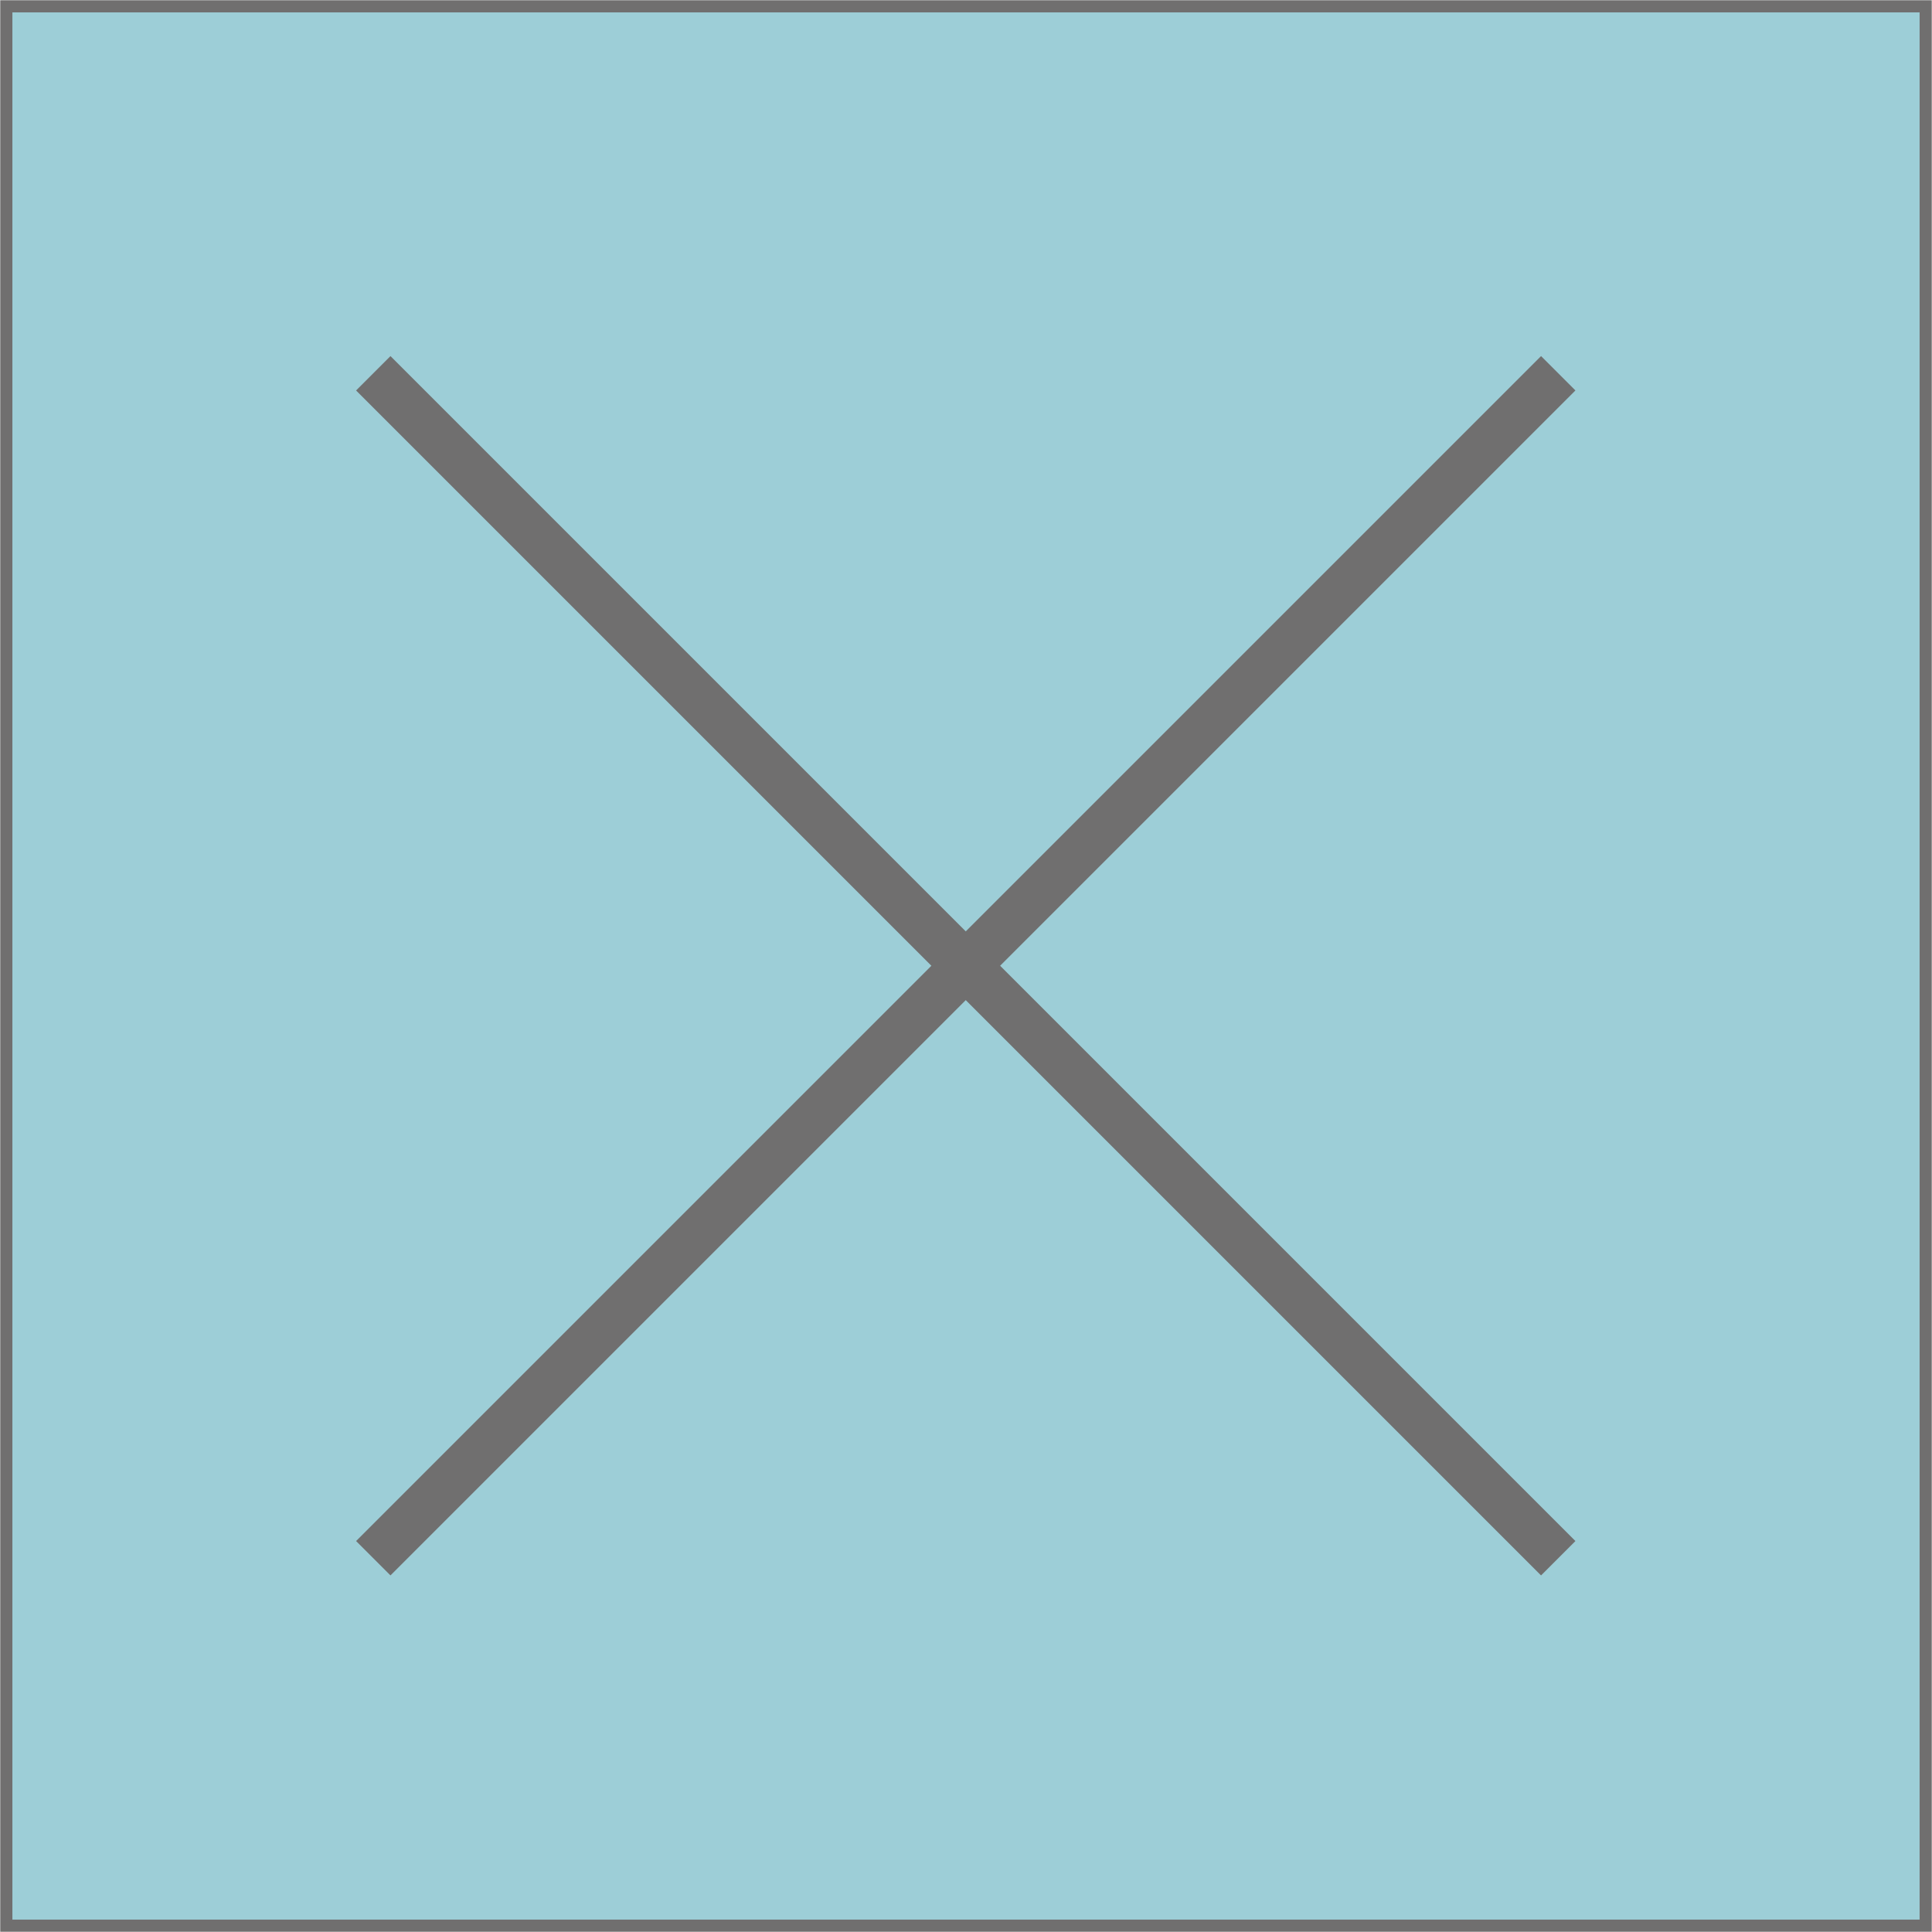
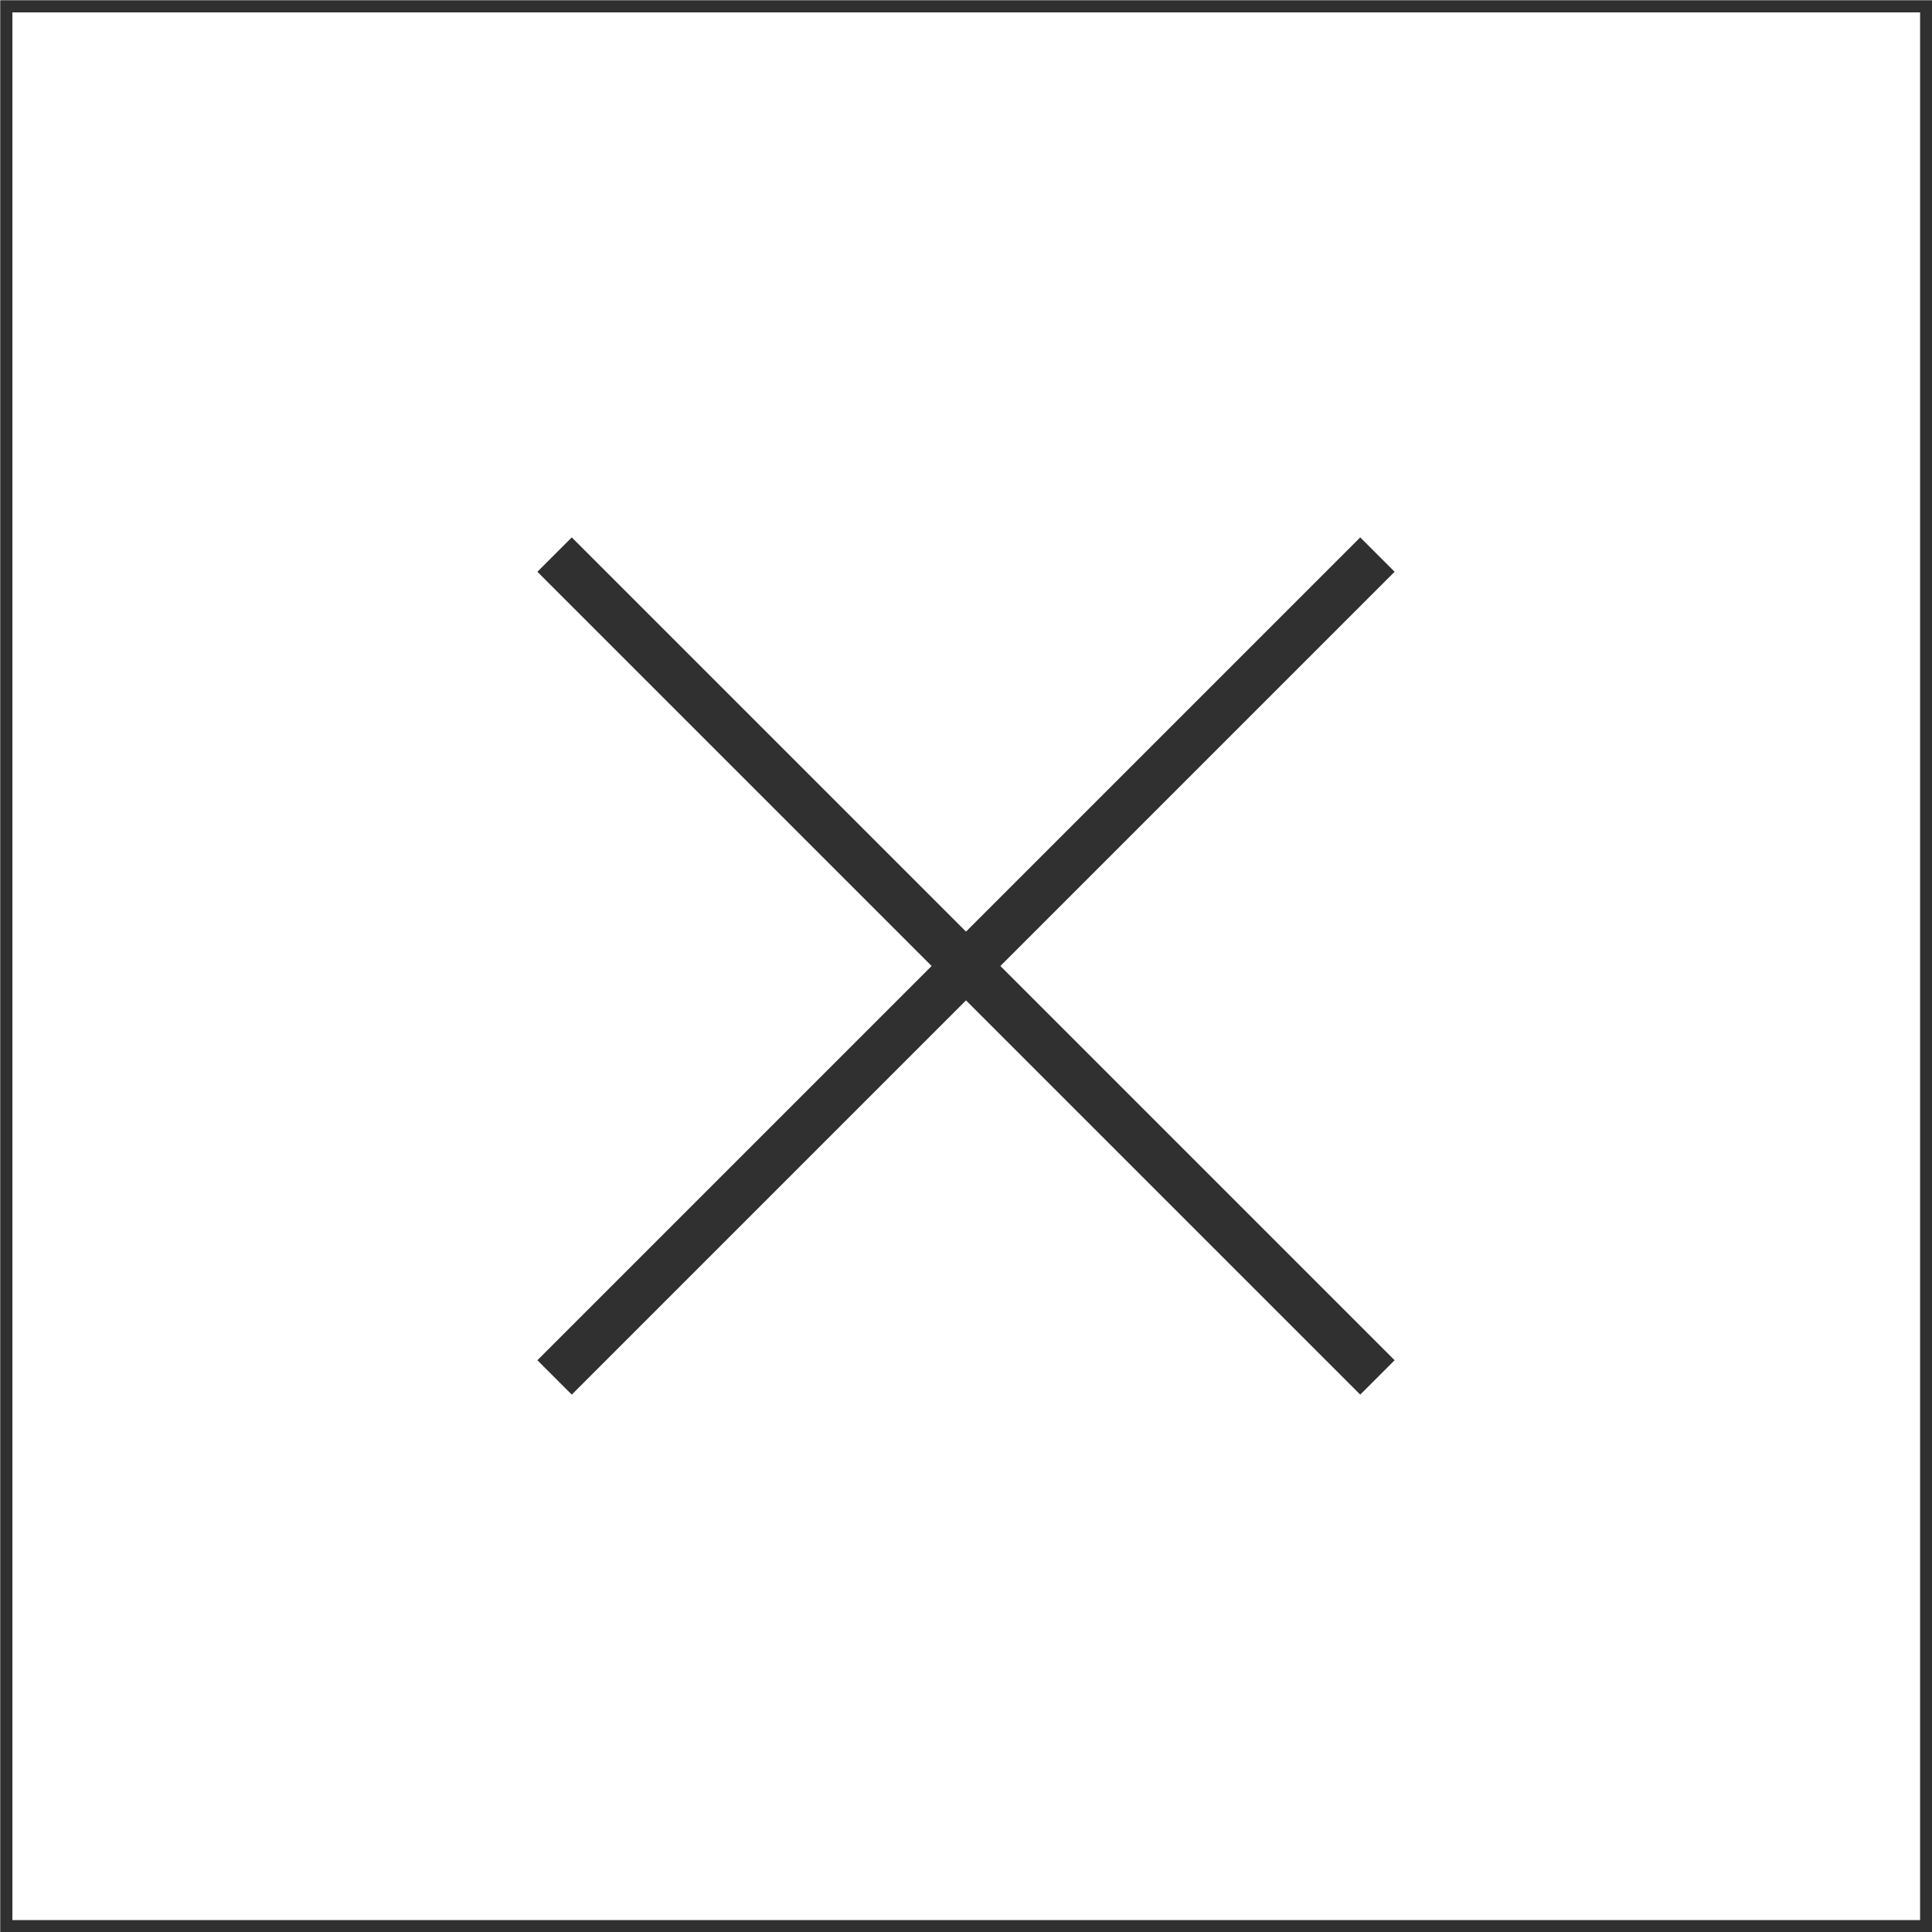
<svg xmlns="http://www.w3.org/2000/svg" viewBox="0 0 39.75 39.75">
  <defs>
-     <style>.cls-1,.cls-2{fill:#9dced7;stroke:#706f6f;stroke-miterlimit:10;}.cls-1{stroke-width:0.25px;}</style>
+     <style>.cls-1{fill:none;stroke-width:0.25px;}.cls-1,.cls-2{stroke:#303031;stroke-miterlimit:10;}.cls-2{fill:#9dced7;}</style>
  </defs>
  <g id="Layer_2" data-name="Layer 2">
    <g id="Layer_1-2" data-name="Layer 1">
-       <polyline class="cls-1" points="38.77 39.62 0.13 39.62 0.13 0.13 39.62 0.13 39.62 39.62 38.77 39.62" />
-       <line class="cls-2" x1="7.68" y1="7.68" x2="32.06" y2="32.06" />
-       <line class="cls-2" x1="32.06" y1="7.68" x2="7.68" y2="32.06" />
+       <rect class="cls-1" x="0.13" y="0.13" width="39.5" height="39.5" />
+       <line class="cls-2" x1="11.41" y1="11.41" x2="28.34" y2="28.34" />
+       <line class="cls-2" x1="28.34" y1="11.41" x2="11.41" y2="28.34" />
    </g>
  </g>
</svg>
